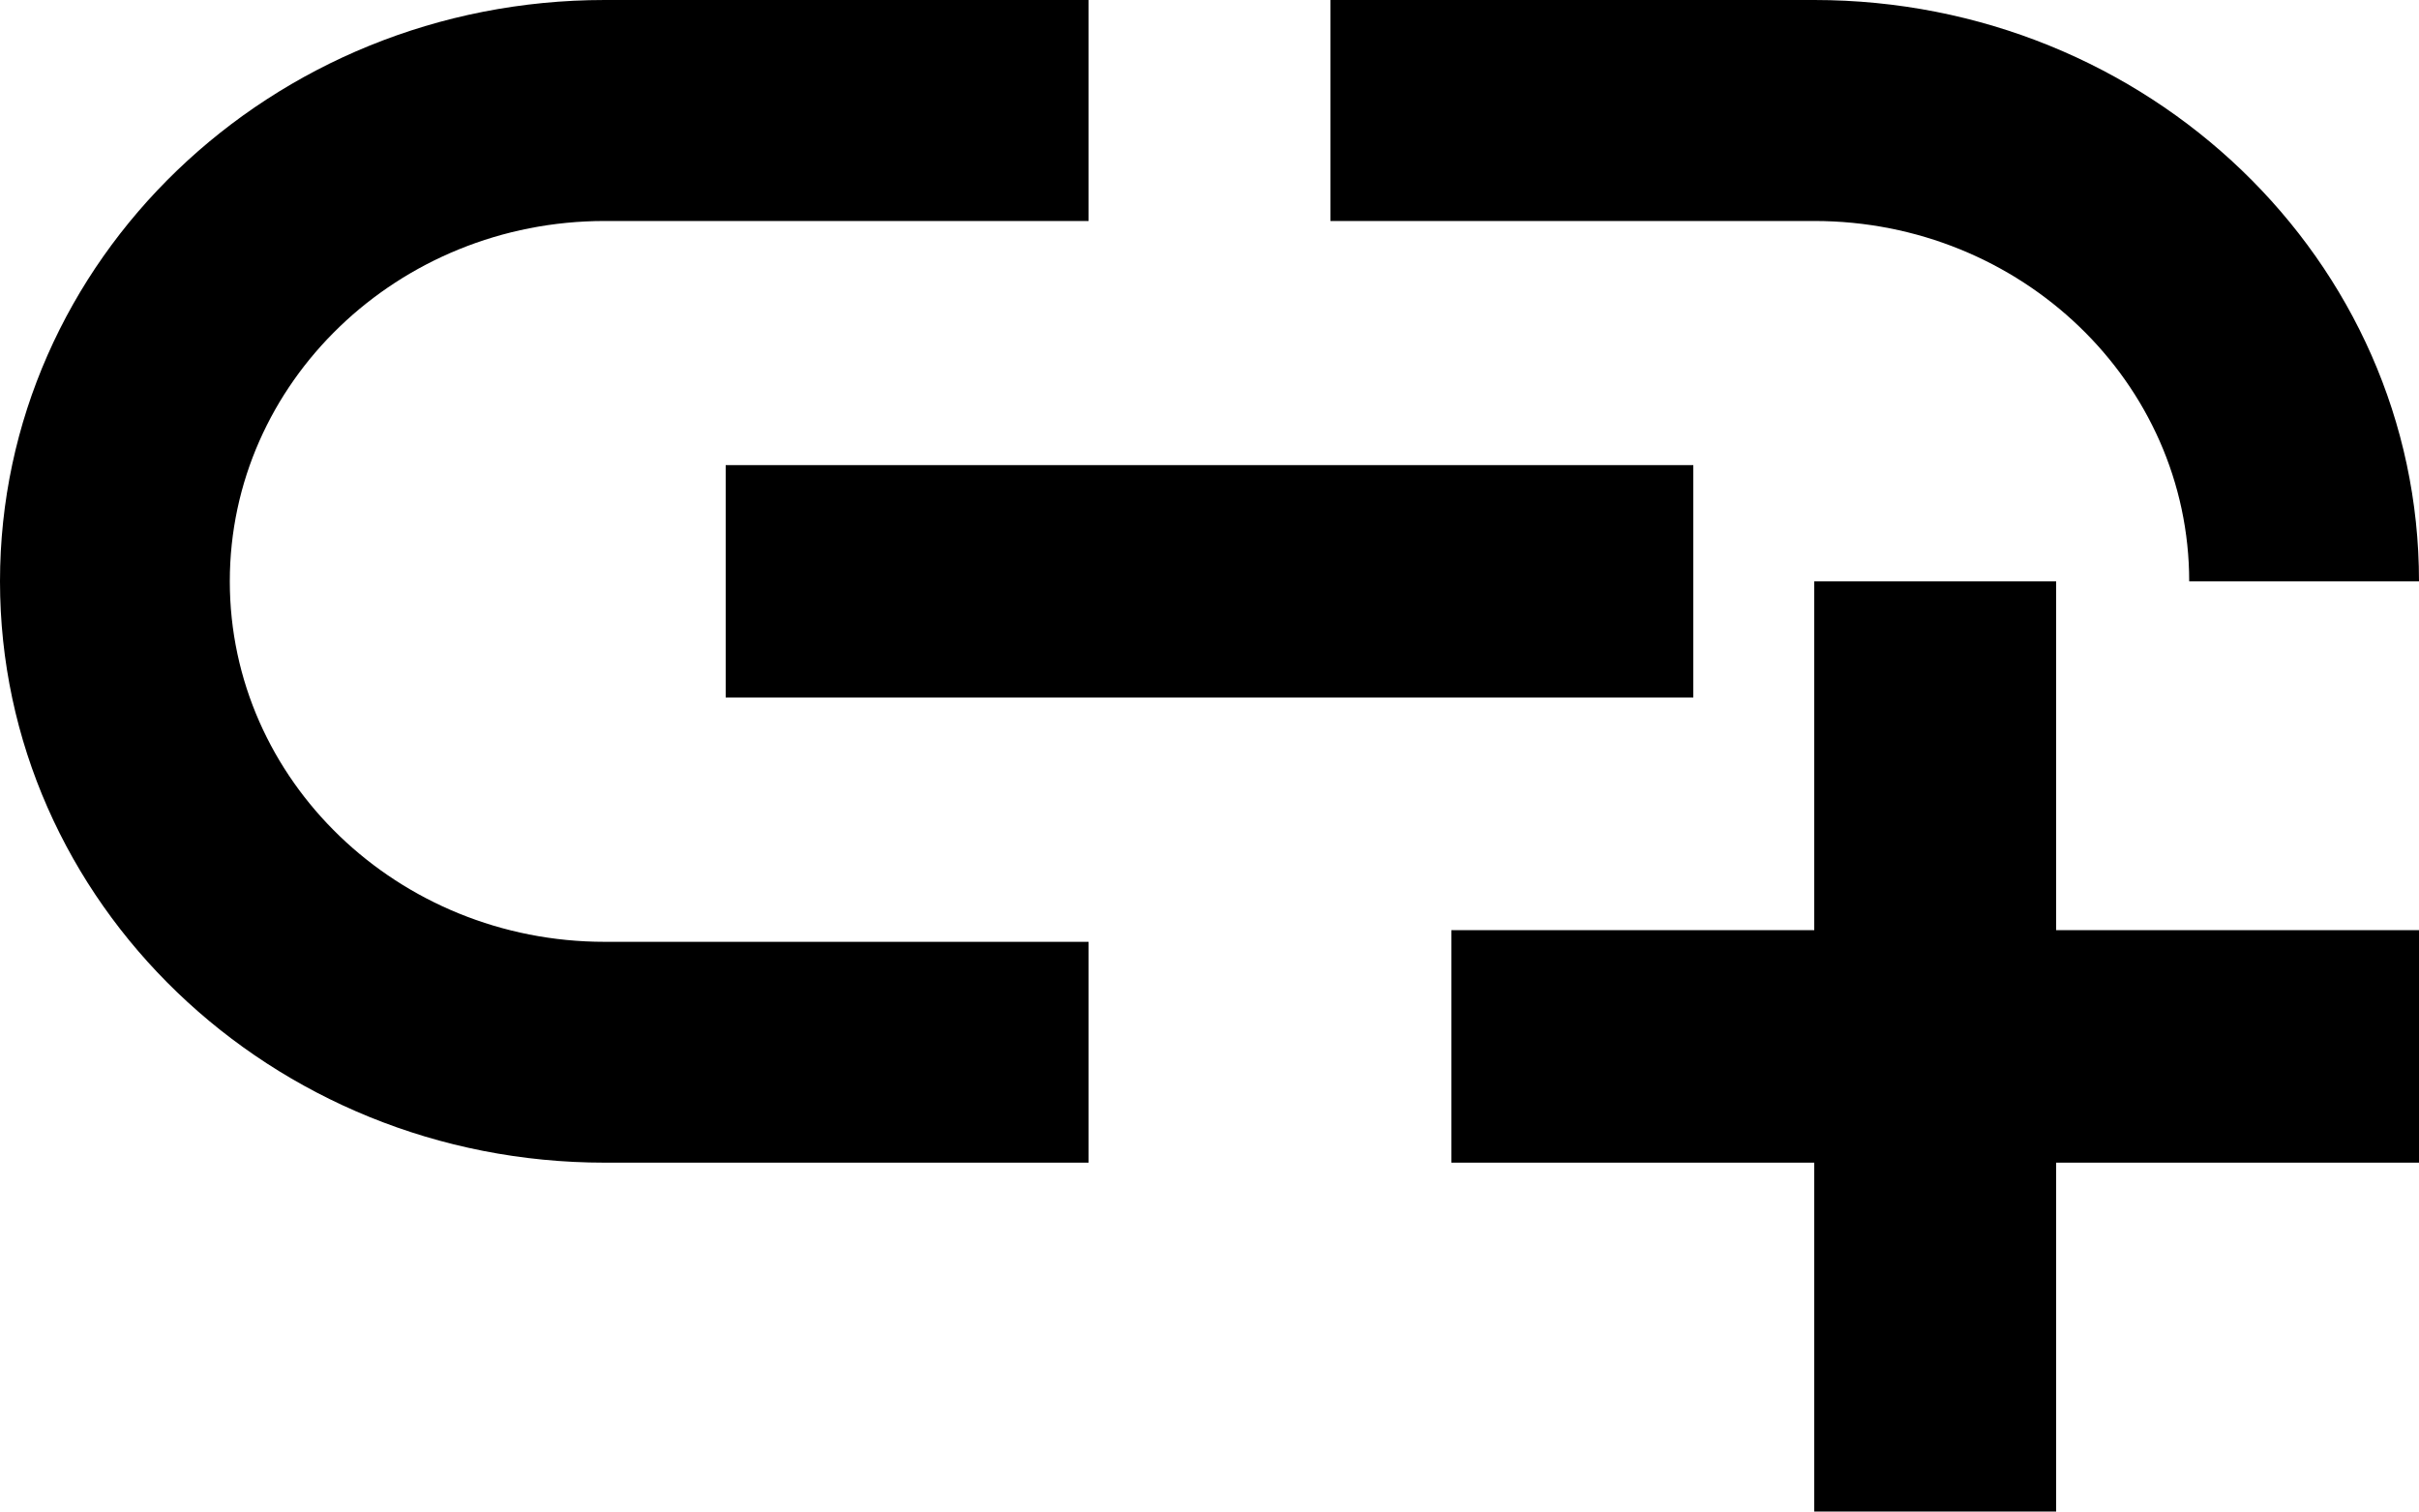
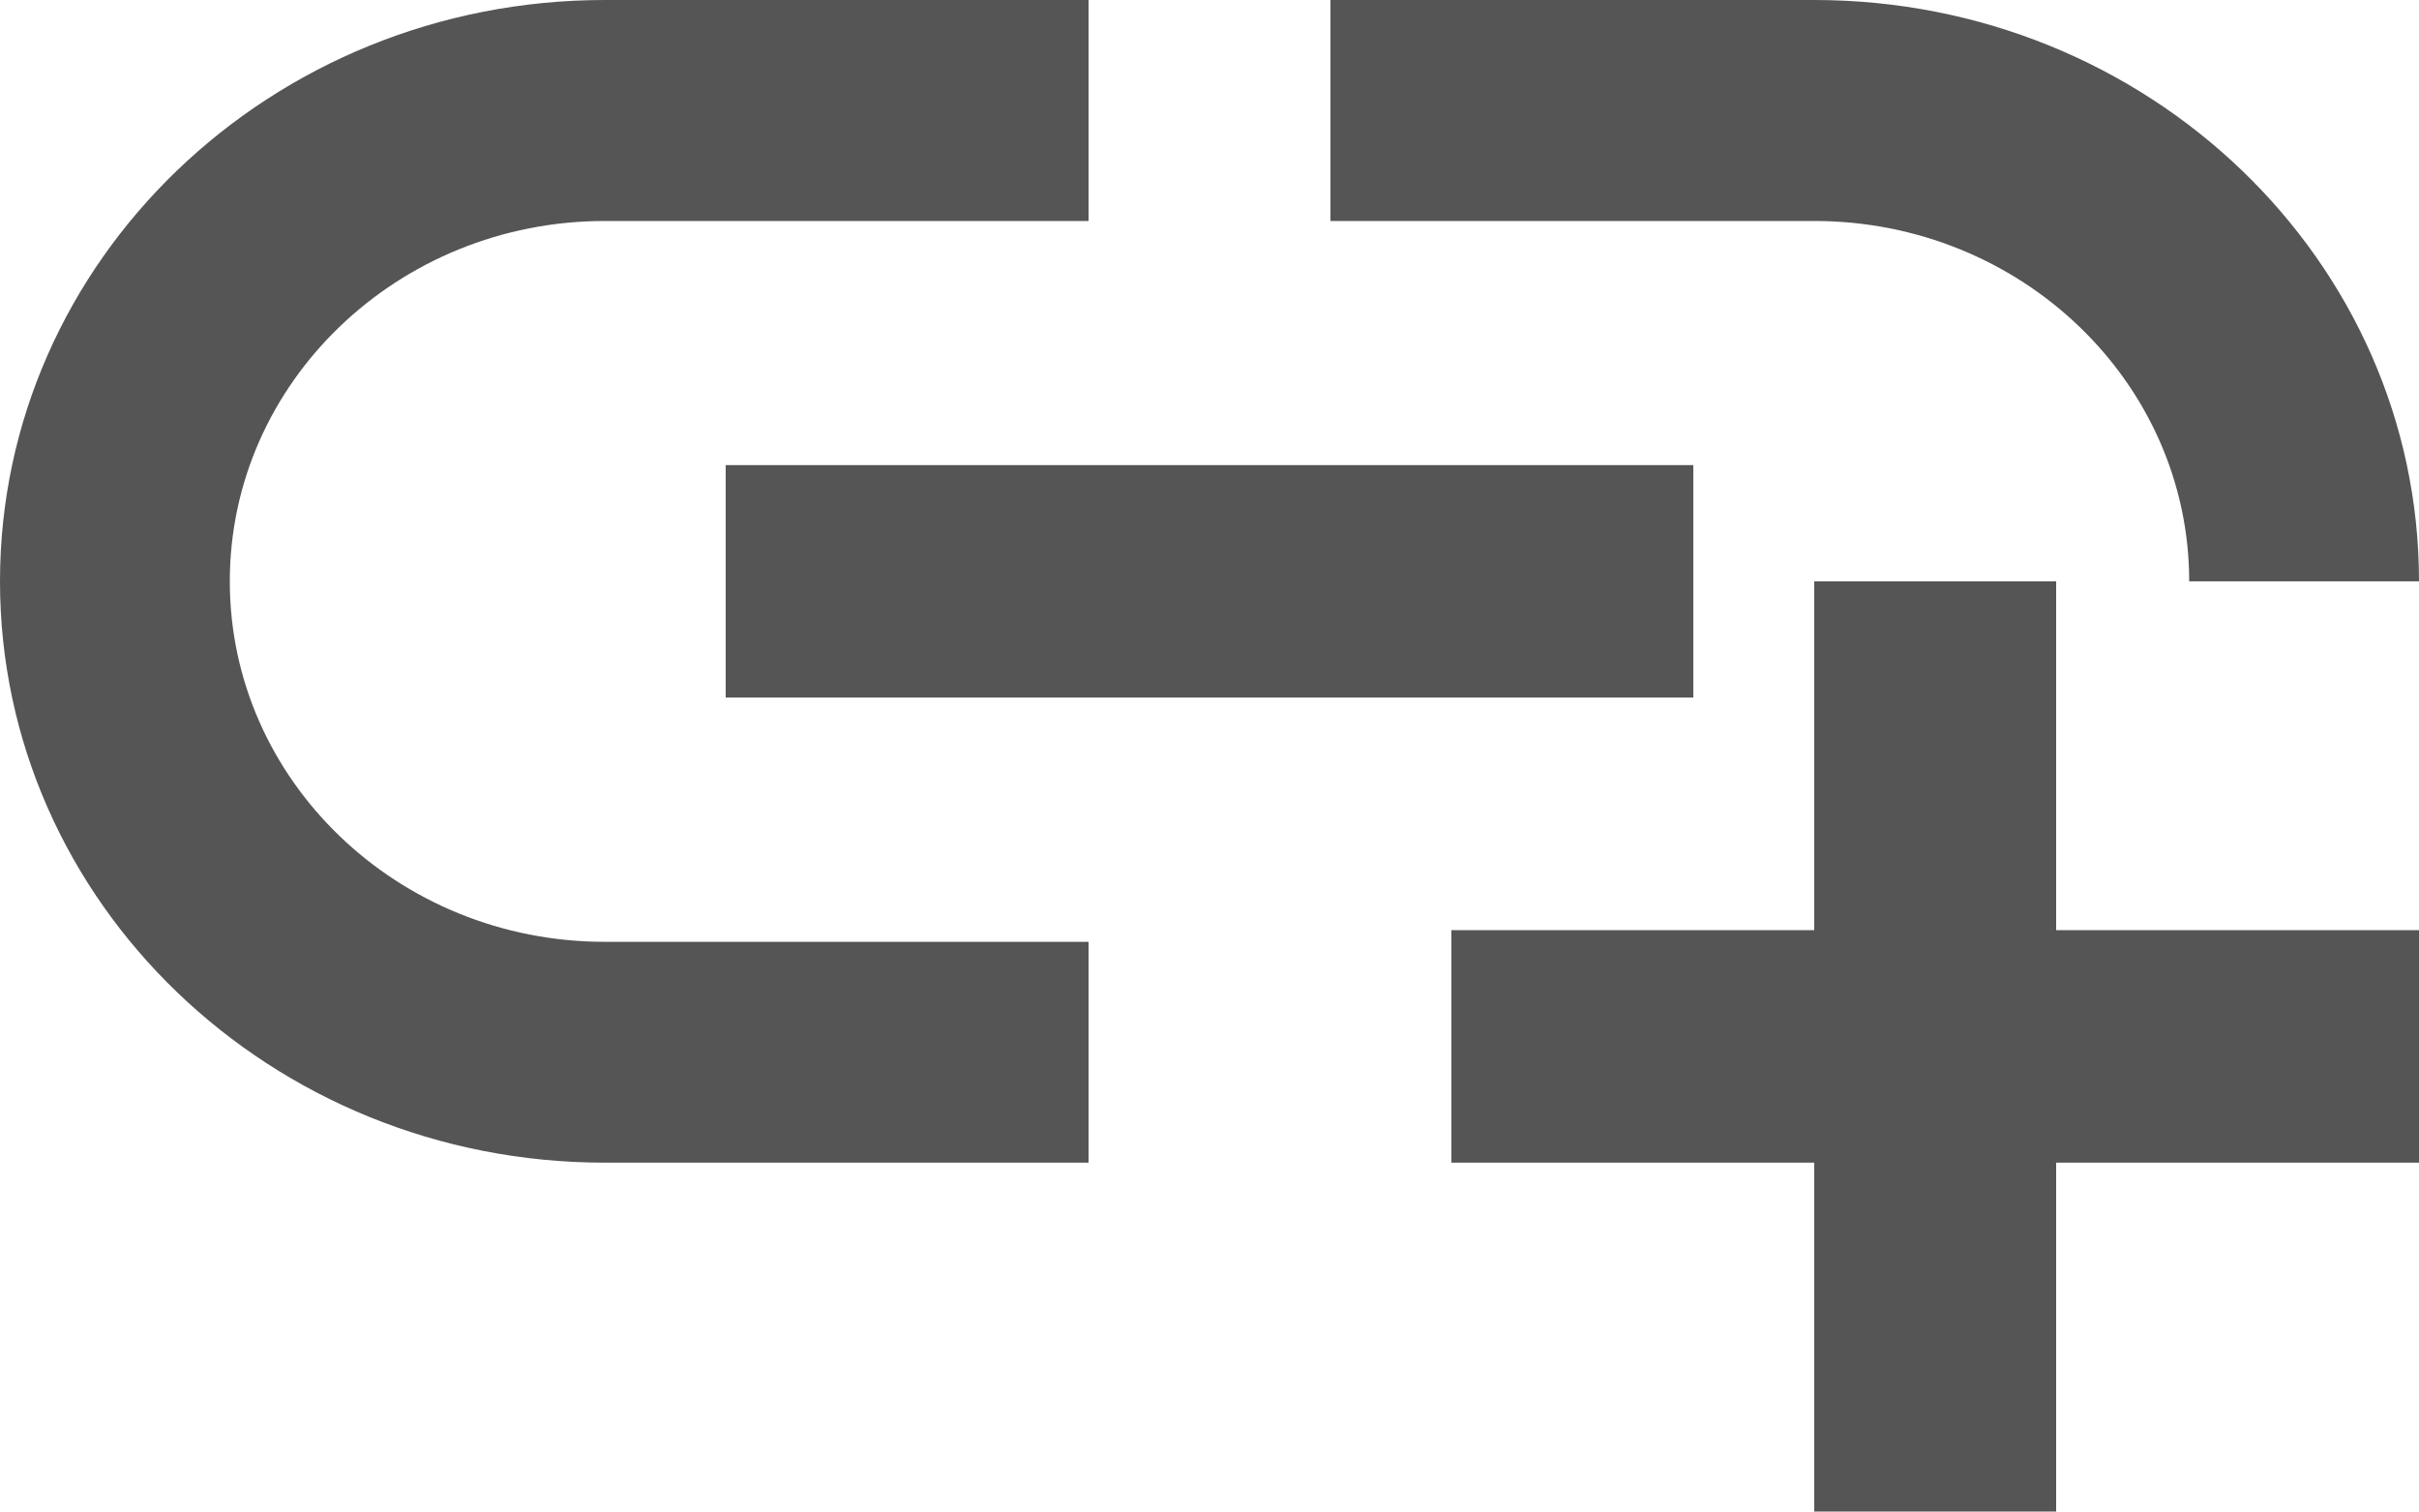
<svg xmlns="http://www.w3.org/2000/svg" width="16" height="10" viewBox="0 0 16 10" fill="none">
-   <path d="M4.8 3.077H11.2V4.615H4.8V3.077ZM14.48 3.846H16C16 1.723 14.208 0 12 0H8.8V1.462H12C13.368 1.462 14.48 2.531 14.48 3.846ZM1.52 3.846C1.52 2.531 2.632 1.462 4 1.462H7.2V0H4C1.792 0 0 1.723 0 3.846C0 5.969 1.792 7.692 4 7.692H7.2V6.231H4C2.632 6.231 1.52 5.162 1.52 3.846ZM13.6 3.846H12V6.154H9.6V7.692H12V10H13.6V7.692H16V6.154H13.6V3.846Z" fill="black" />
+   <path d="M4.8 3.077H11.2V4.615H4.8V3.077ZM14.48 3.846H16C16 1.723 14.208 0 12 0H8.8V1.462H12C13.368 1.462 14.48 2.531 14.48 3.846ZM1.52 3.846C1.52 2.531 2.632 1.462 4 1.462H7.2V0H4C1.792 0 0 1.723 0 3.846C0 5.969 1.792 7.692 4 7.692H7.2V6.231H4C2.632 6.231 1.52 5.162 1.52 3.846ZM13.6 3.846H12V6.154H9.6V7.692H12V10H13.6V7.692H16V6.154H13.6V3.846Z" fill="#555555" />
</svg>
